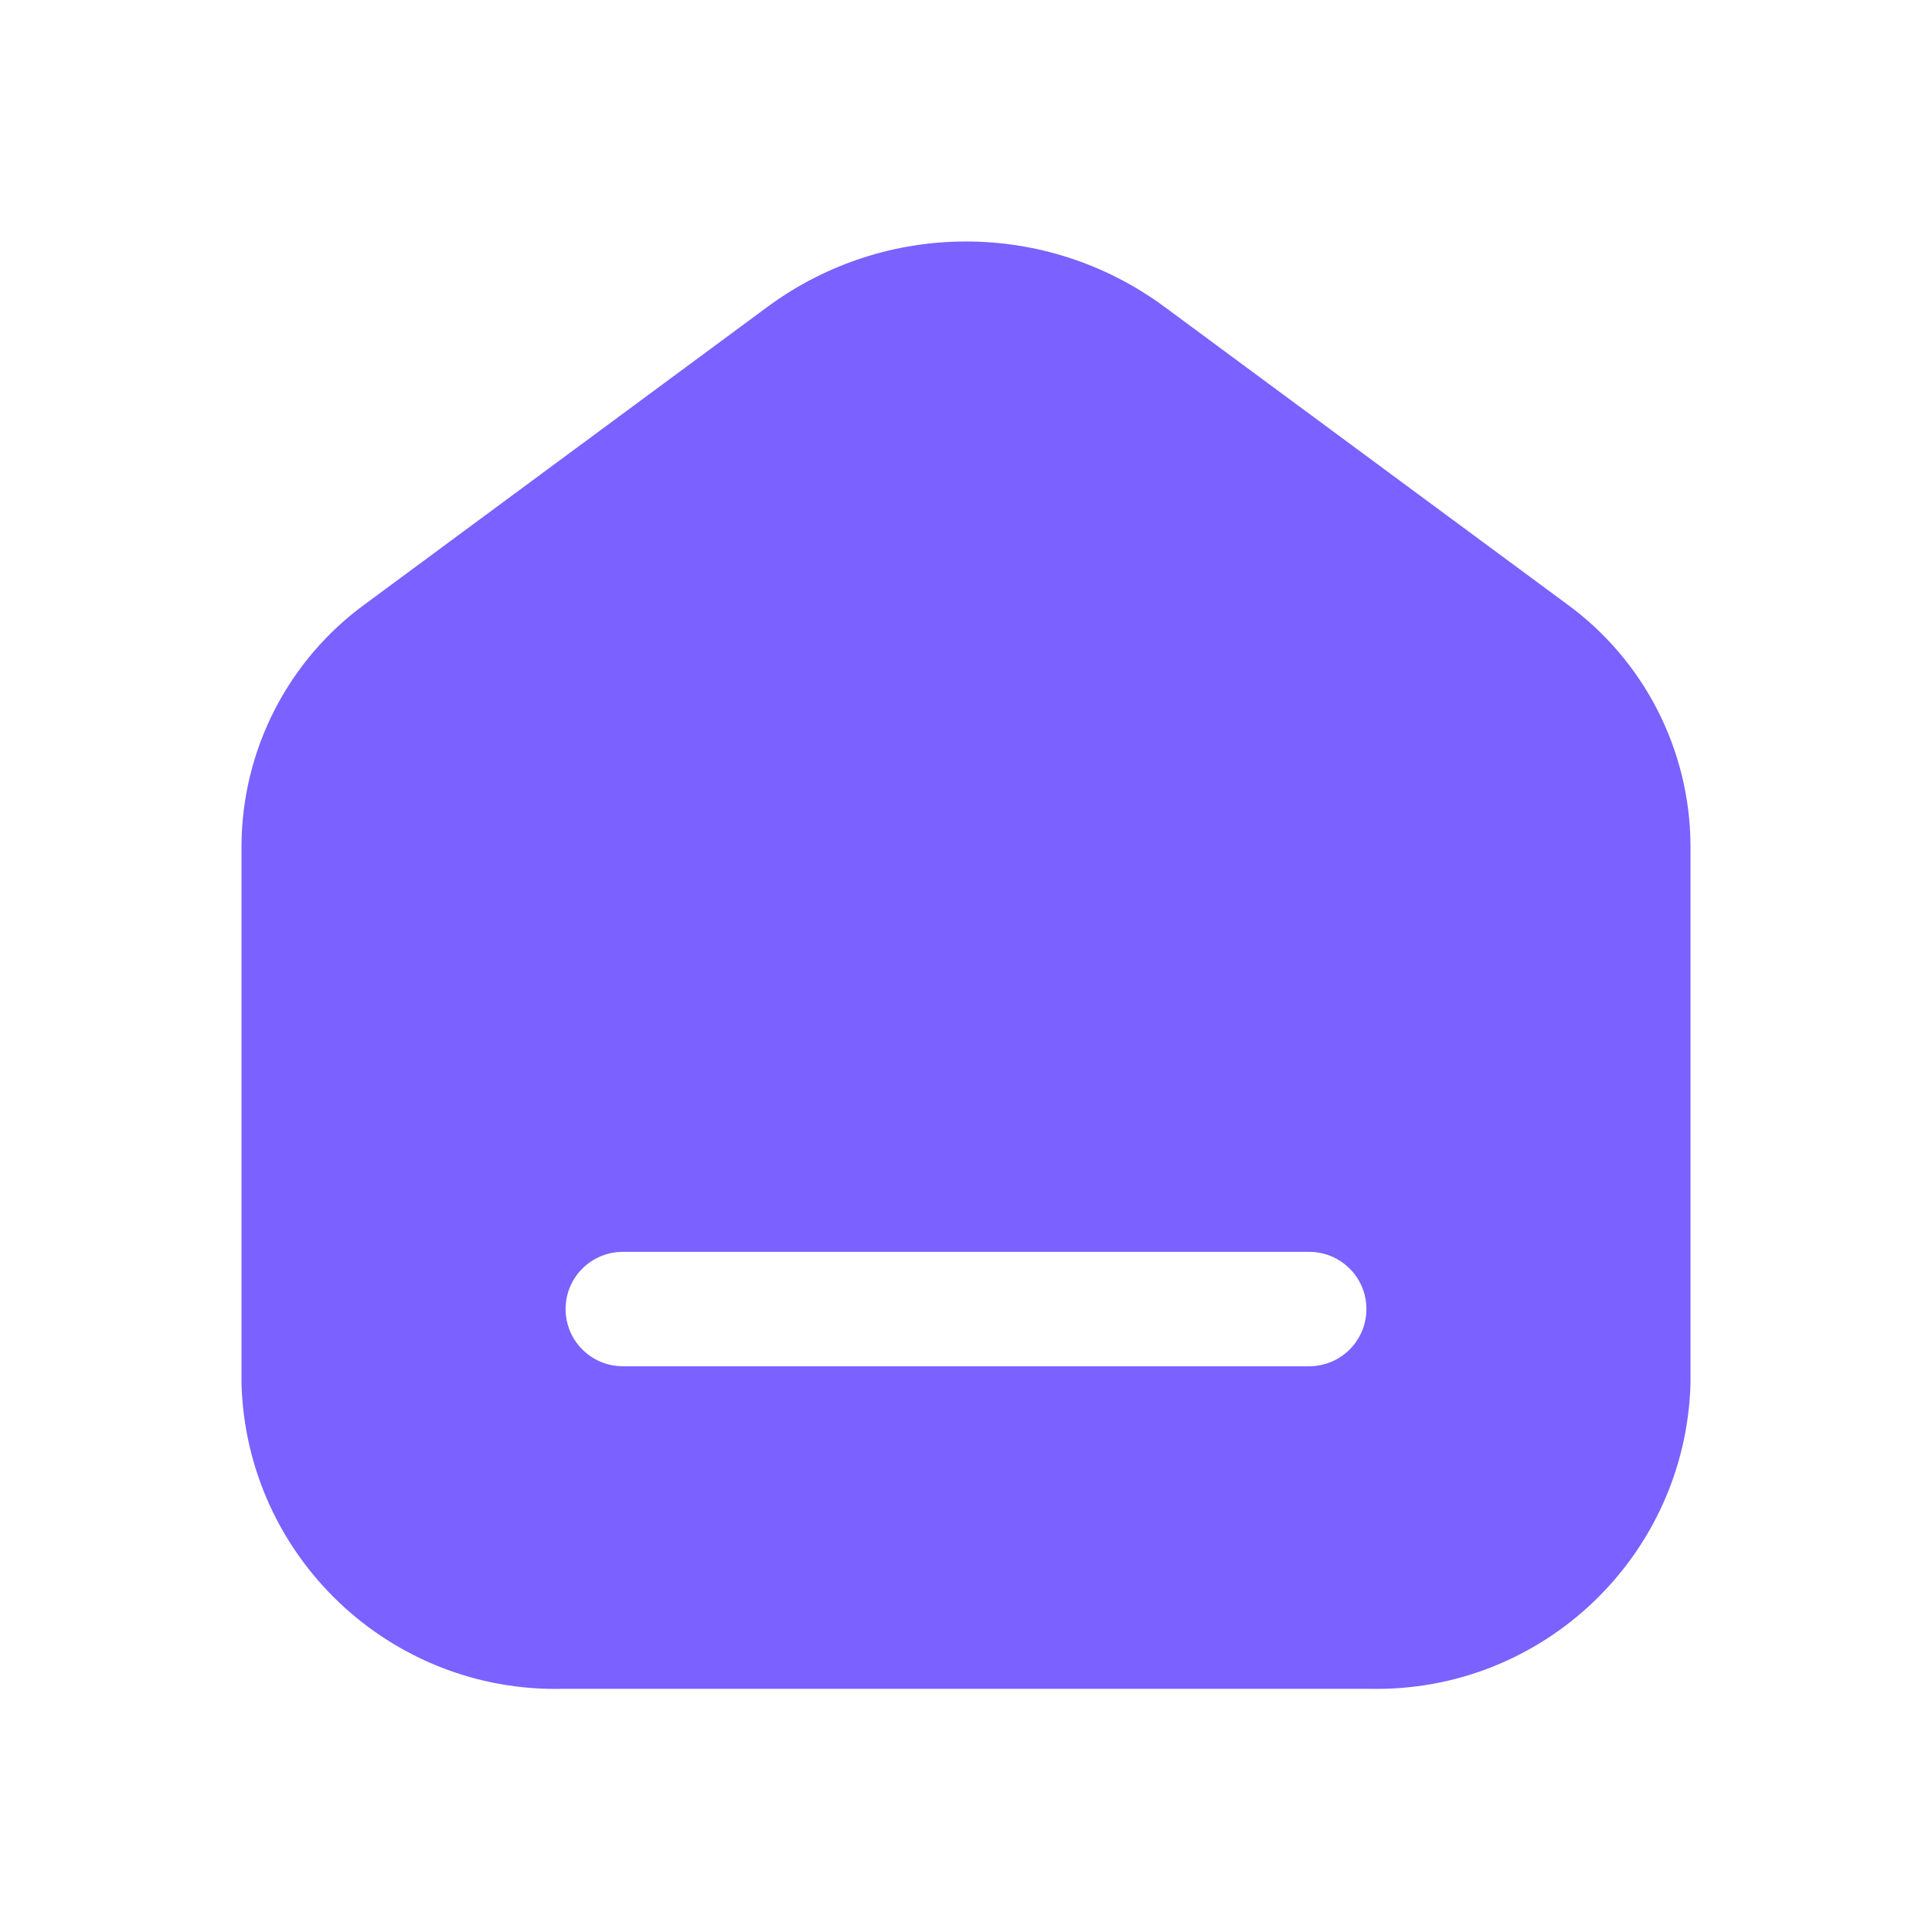
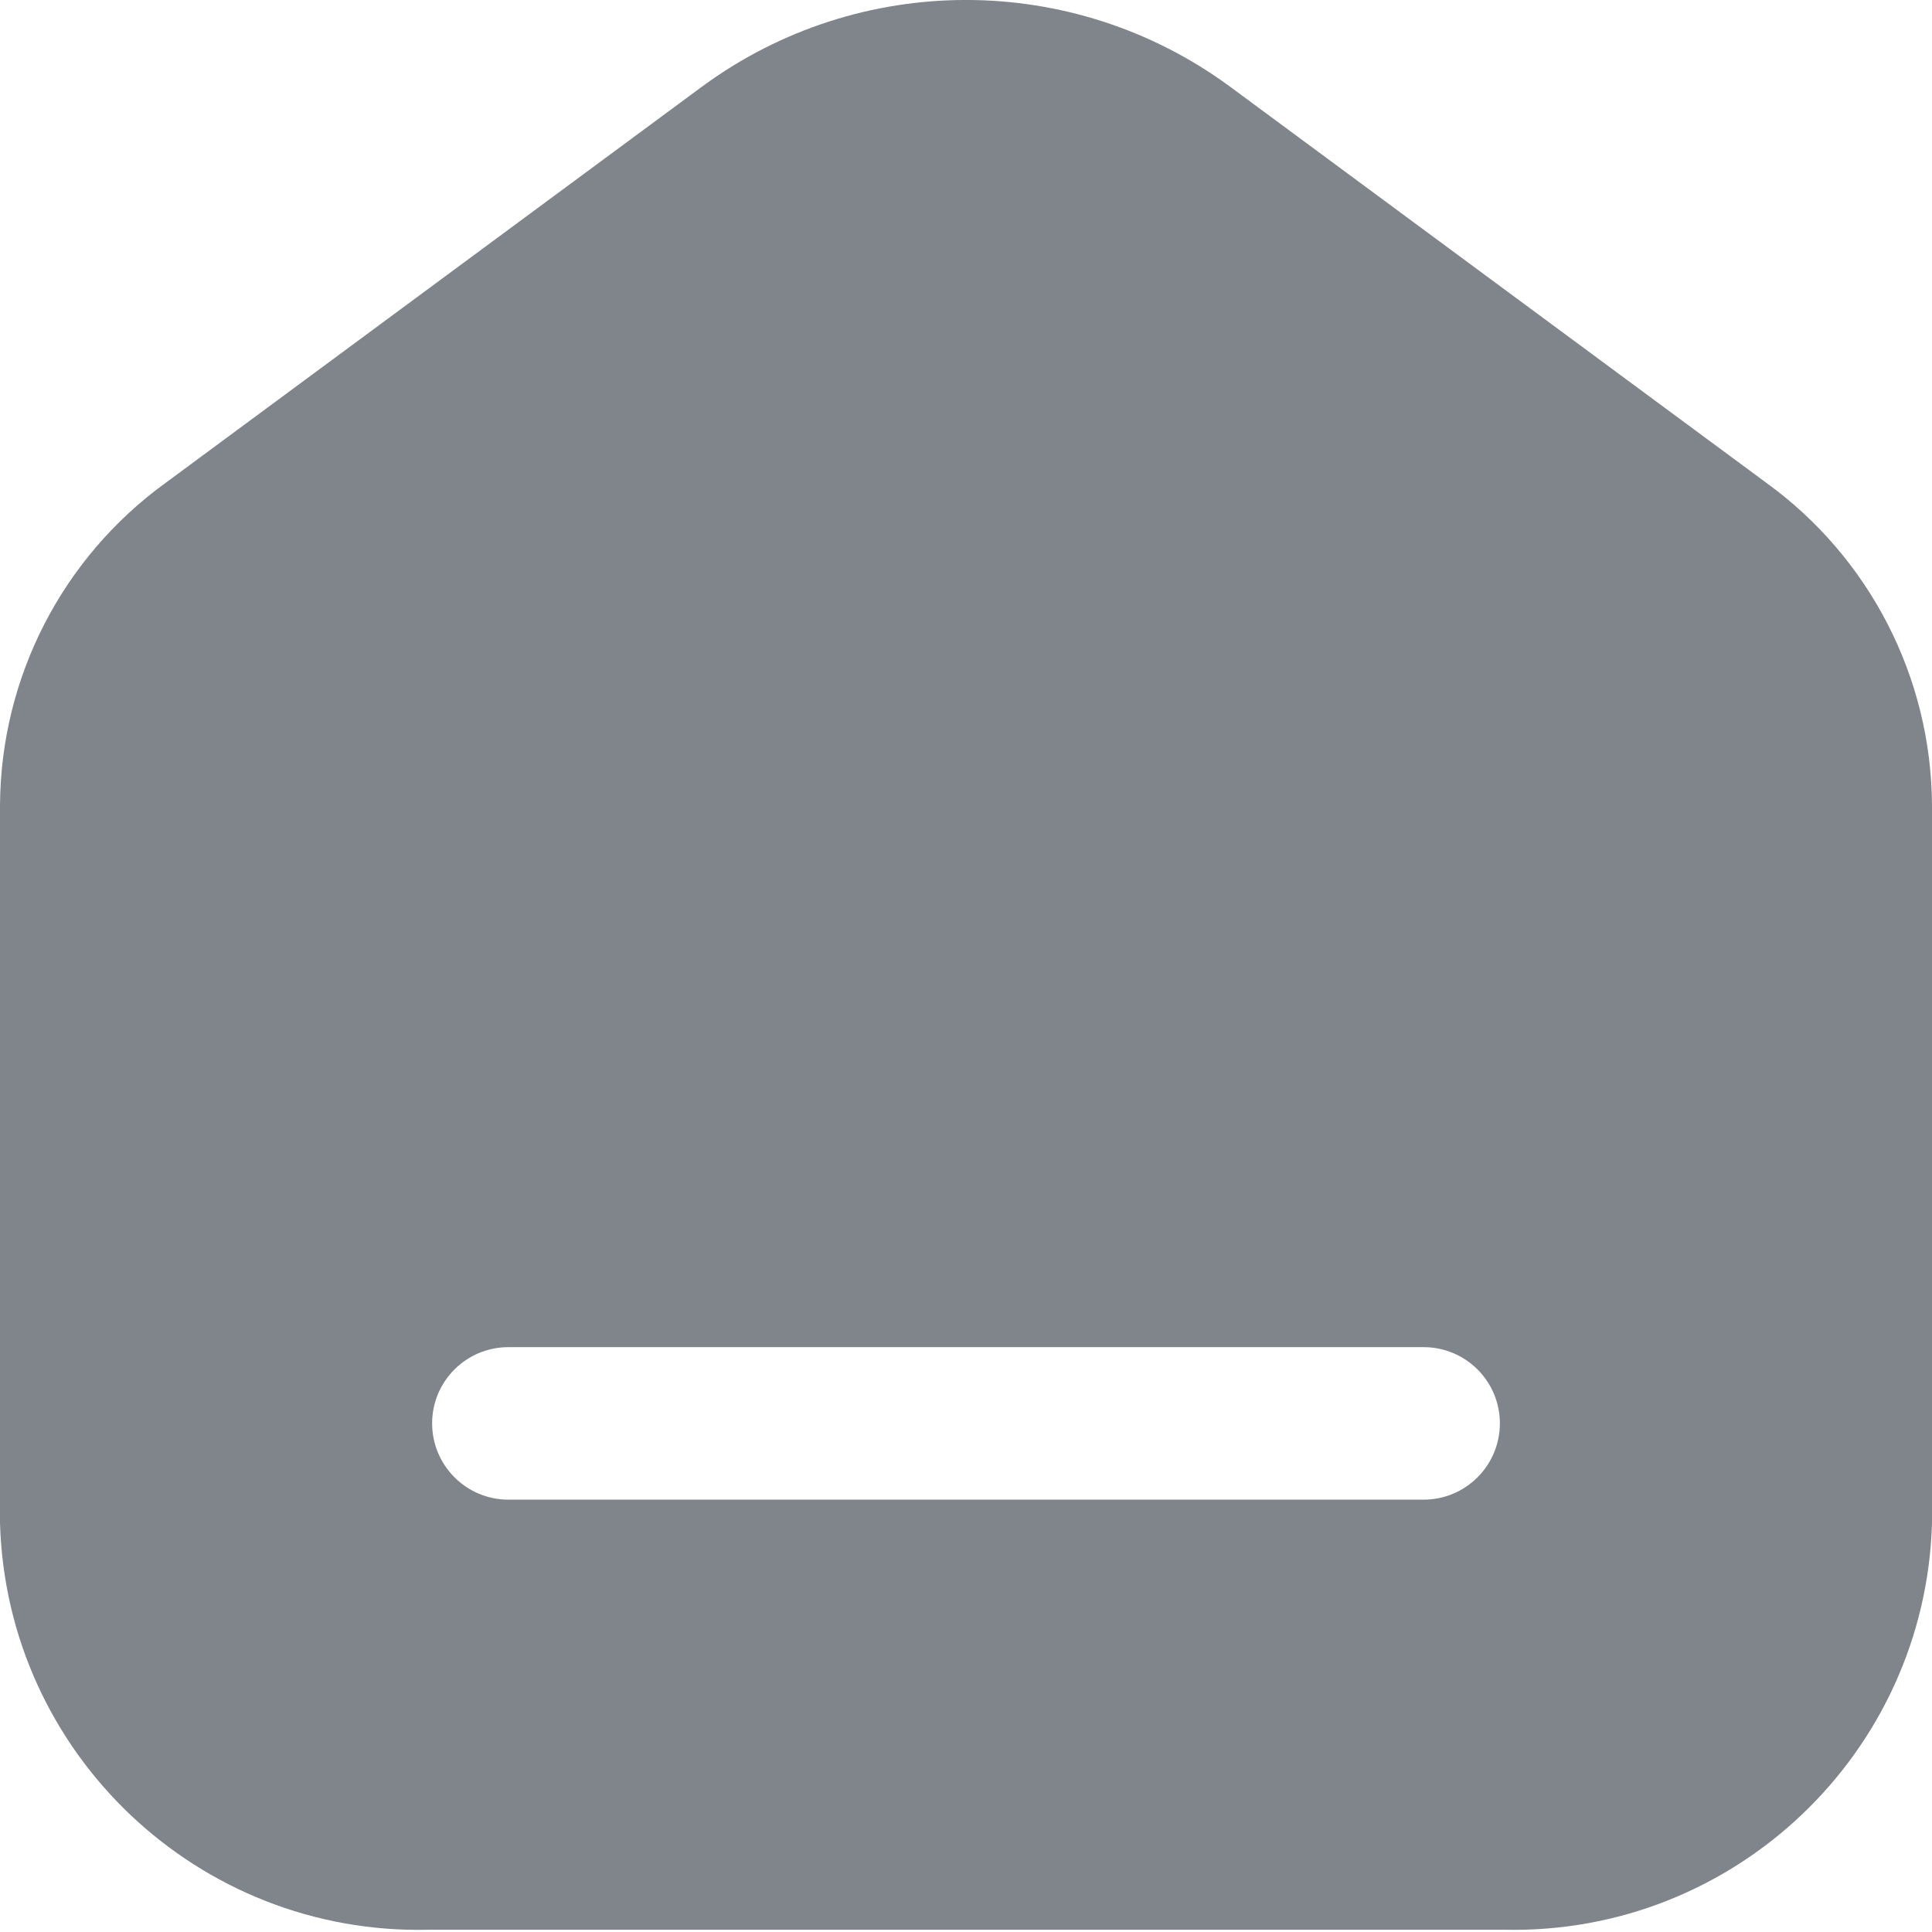
- <svg xmlns="http://www.w3.org/2000/svg" width="24" height="24" viewBox="0 0 24 24" fill="none">
-   <path fill-rule="evenodd" clip-rule="evenodd" d="M14.454 3.803L19.456 7.498C20.42 8.196 20.993 9.311 21 10.501V17.189C20.938 19.334 19.157 21.027 17.012 20.979H6.998C4.849 21.032 3.062 19.338 3 17.189V10.501C3.007 9.311 3.58 8.196 4.544 7.498L9.546 3.803C11.007 2.732 12.993 2.732 14.454 3.803ZM7.737 16.972H16.263C16.656 16.972 16.974 16.654 16.974 16.261C16.974 15.869 16.656 15.551 16.263 15.551H7.737C7.344 15.551 7.026 15.869 7.026 16.261C7.026 16.654 7.344 16.972 7.737 16.972Z" fill="#7B61FF" />
+ <svg xmlns="http://www.w3.org/2000/svg" width="18" height="18" viewBox="0 0 18 18" fill="none">
+   <path fill-rule="evenodd" clip-rule="evenodd" d="M11.454 0.803L16.456 4.498C17.42 5.196 17.993 6.311 18 7.501V14.19C17.938 16.334 16.157 18.027 14.012 17.979H3.998C1.849 18.032 0.062 16.338 0 14.19V7.501C0.007 6.311 0.58 5.196 1.544 4.498L6.546 0.803C8.007 -0.268 9.993 -0.268 11.454 0.803ZM4.737 13.972H13.263C13.656 13.972 13.974 13.653 13.974 13.261C13.974 12.869 13.656 12.551 13.263 12.551H4.737C4.344 12.551 4.026 12.869 4.026 13.261C4.026 13.653 4.344 13.972 4.737 13.972Z" fill="#80858B" />
</svg>
